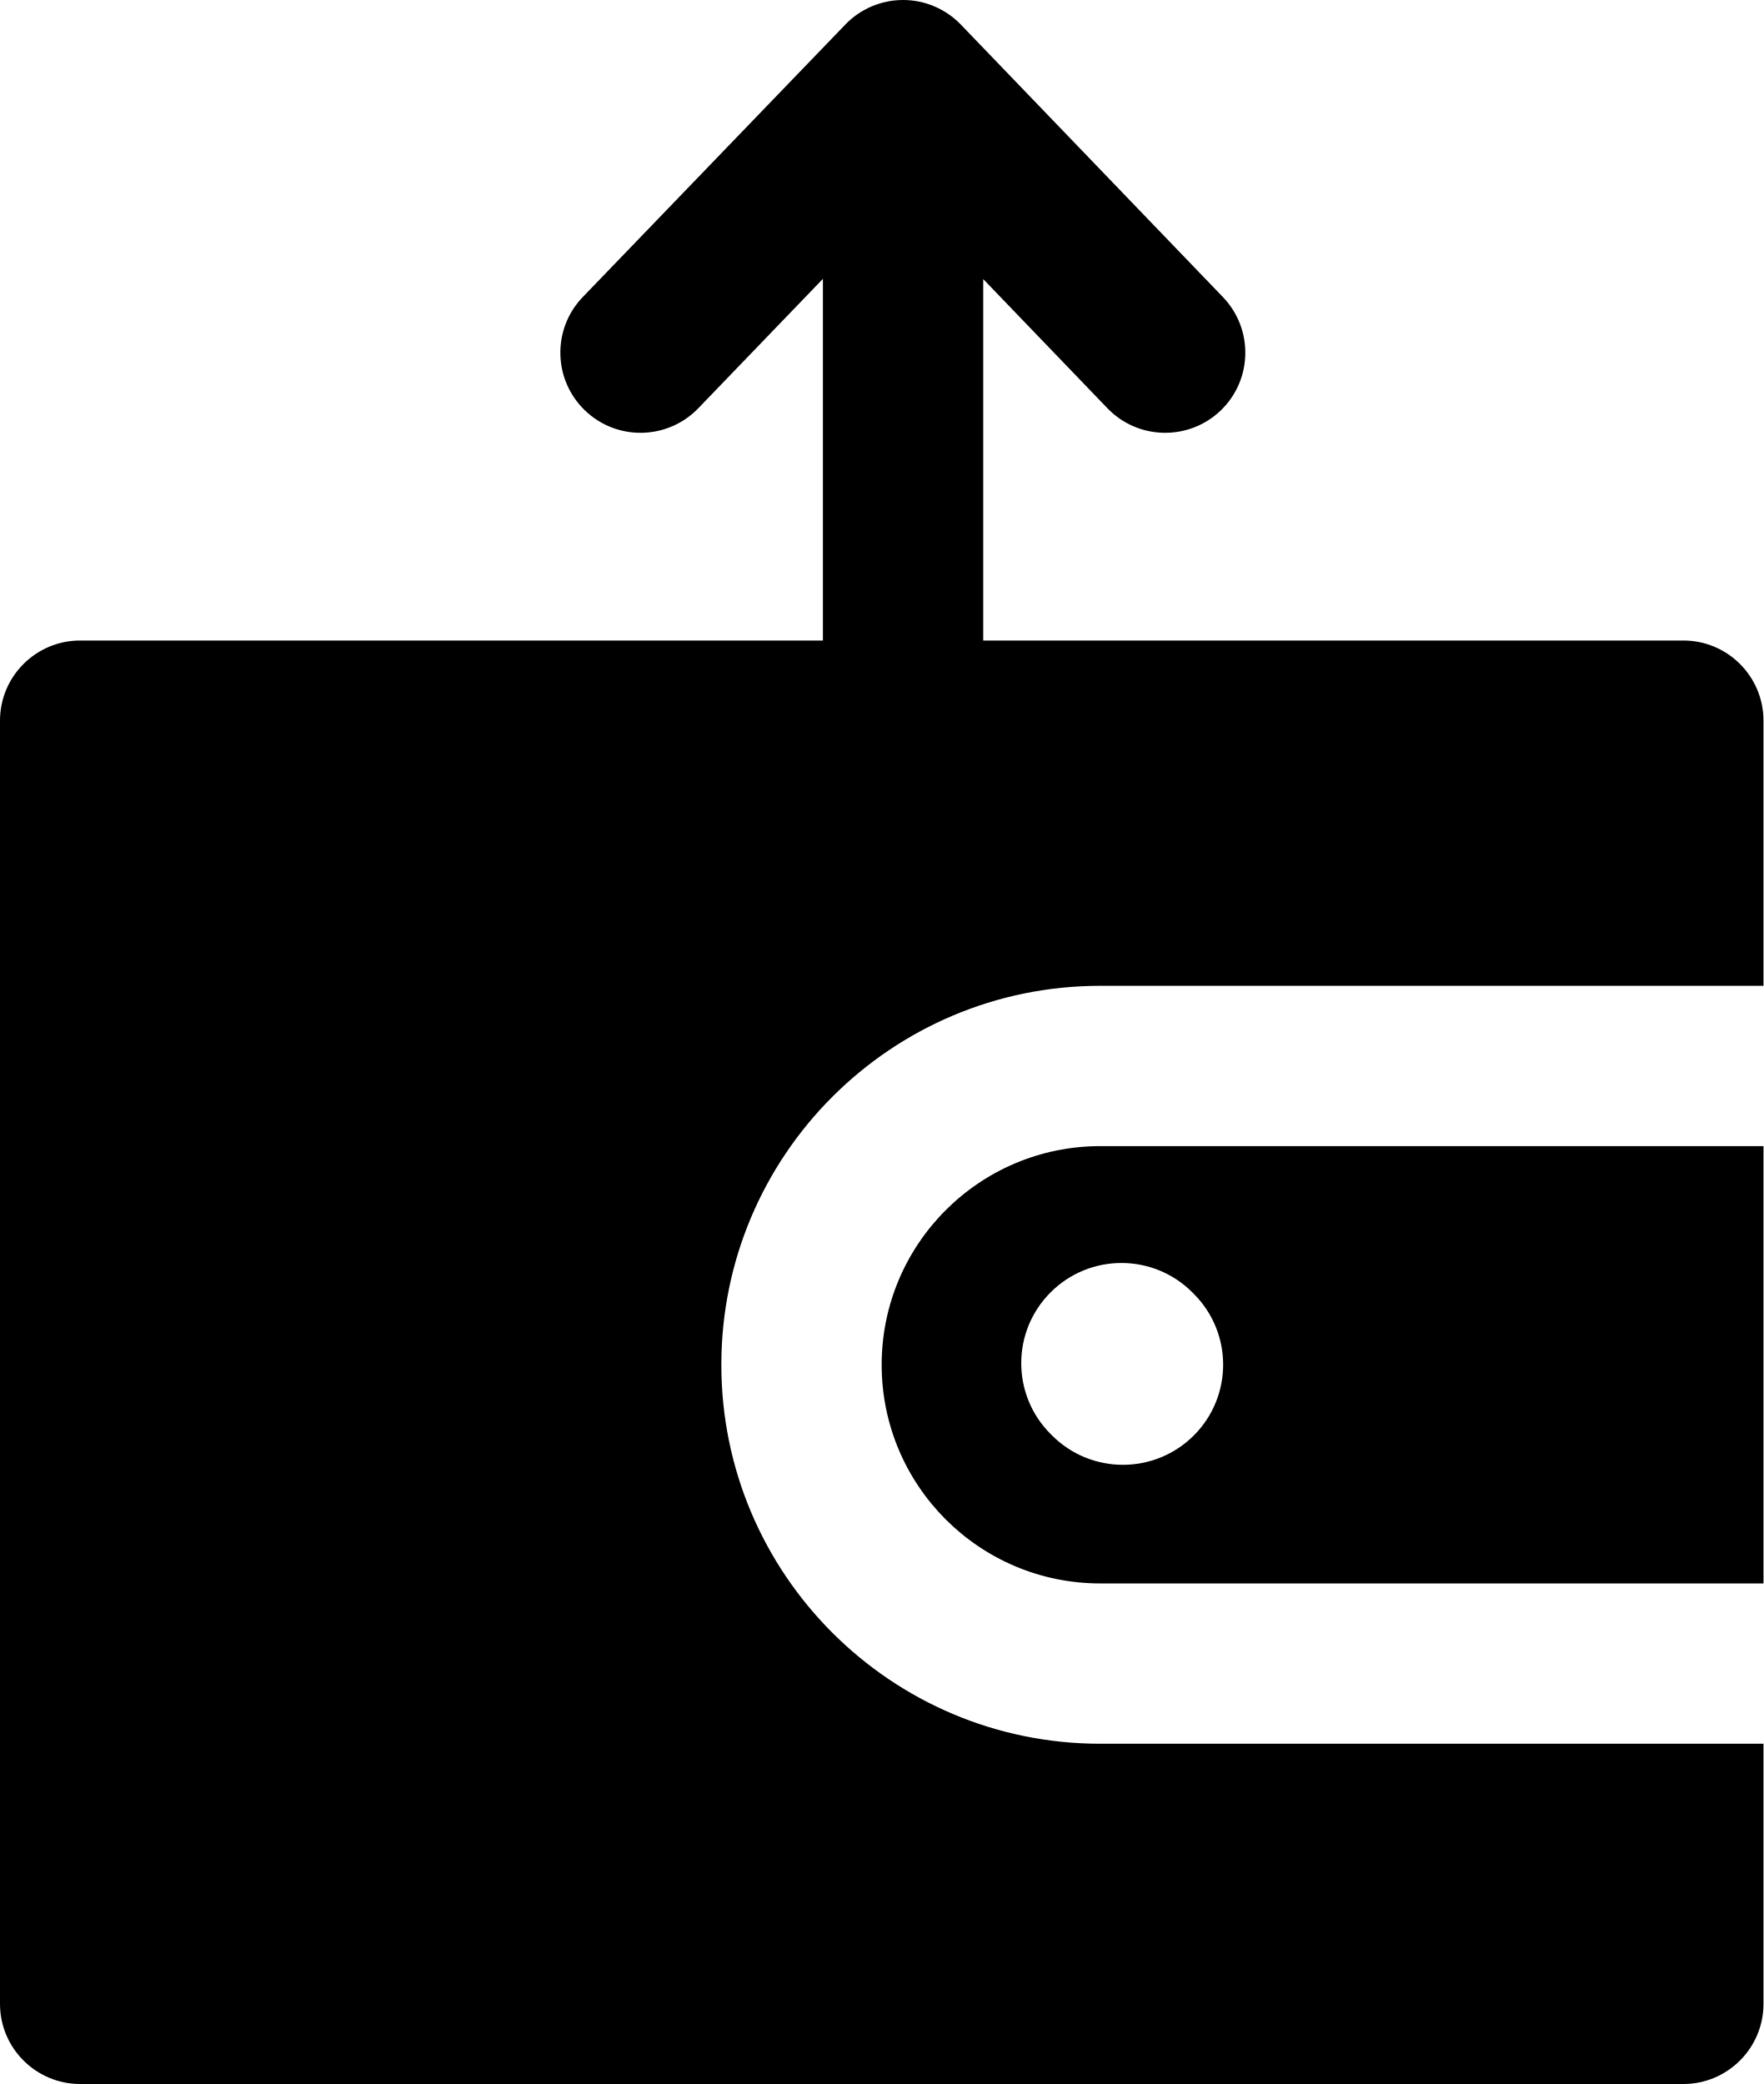
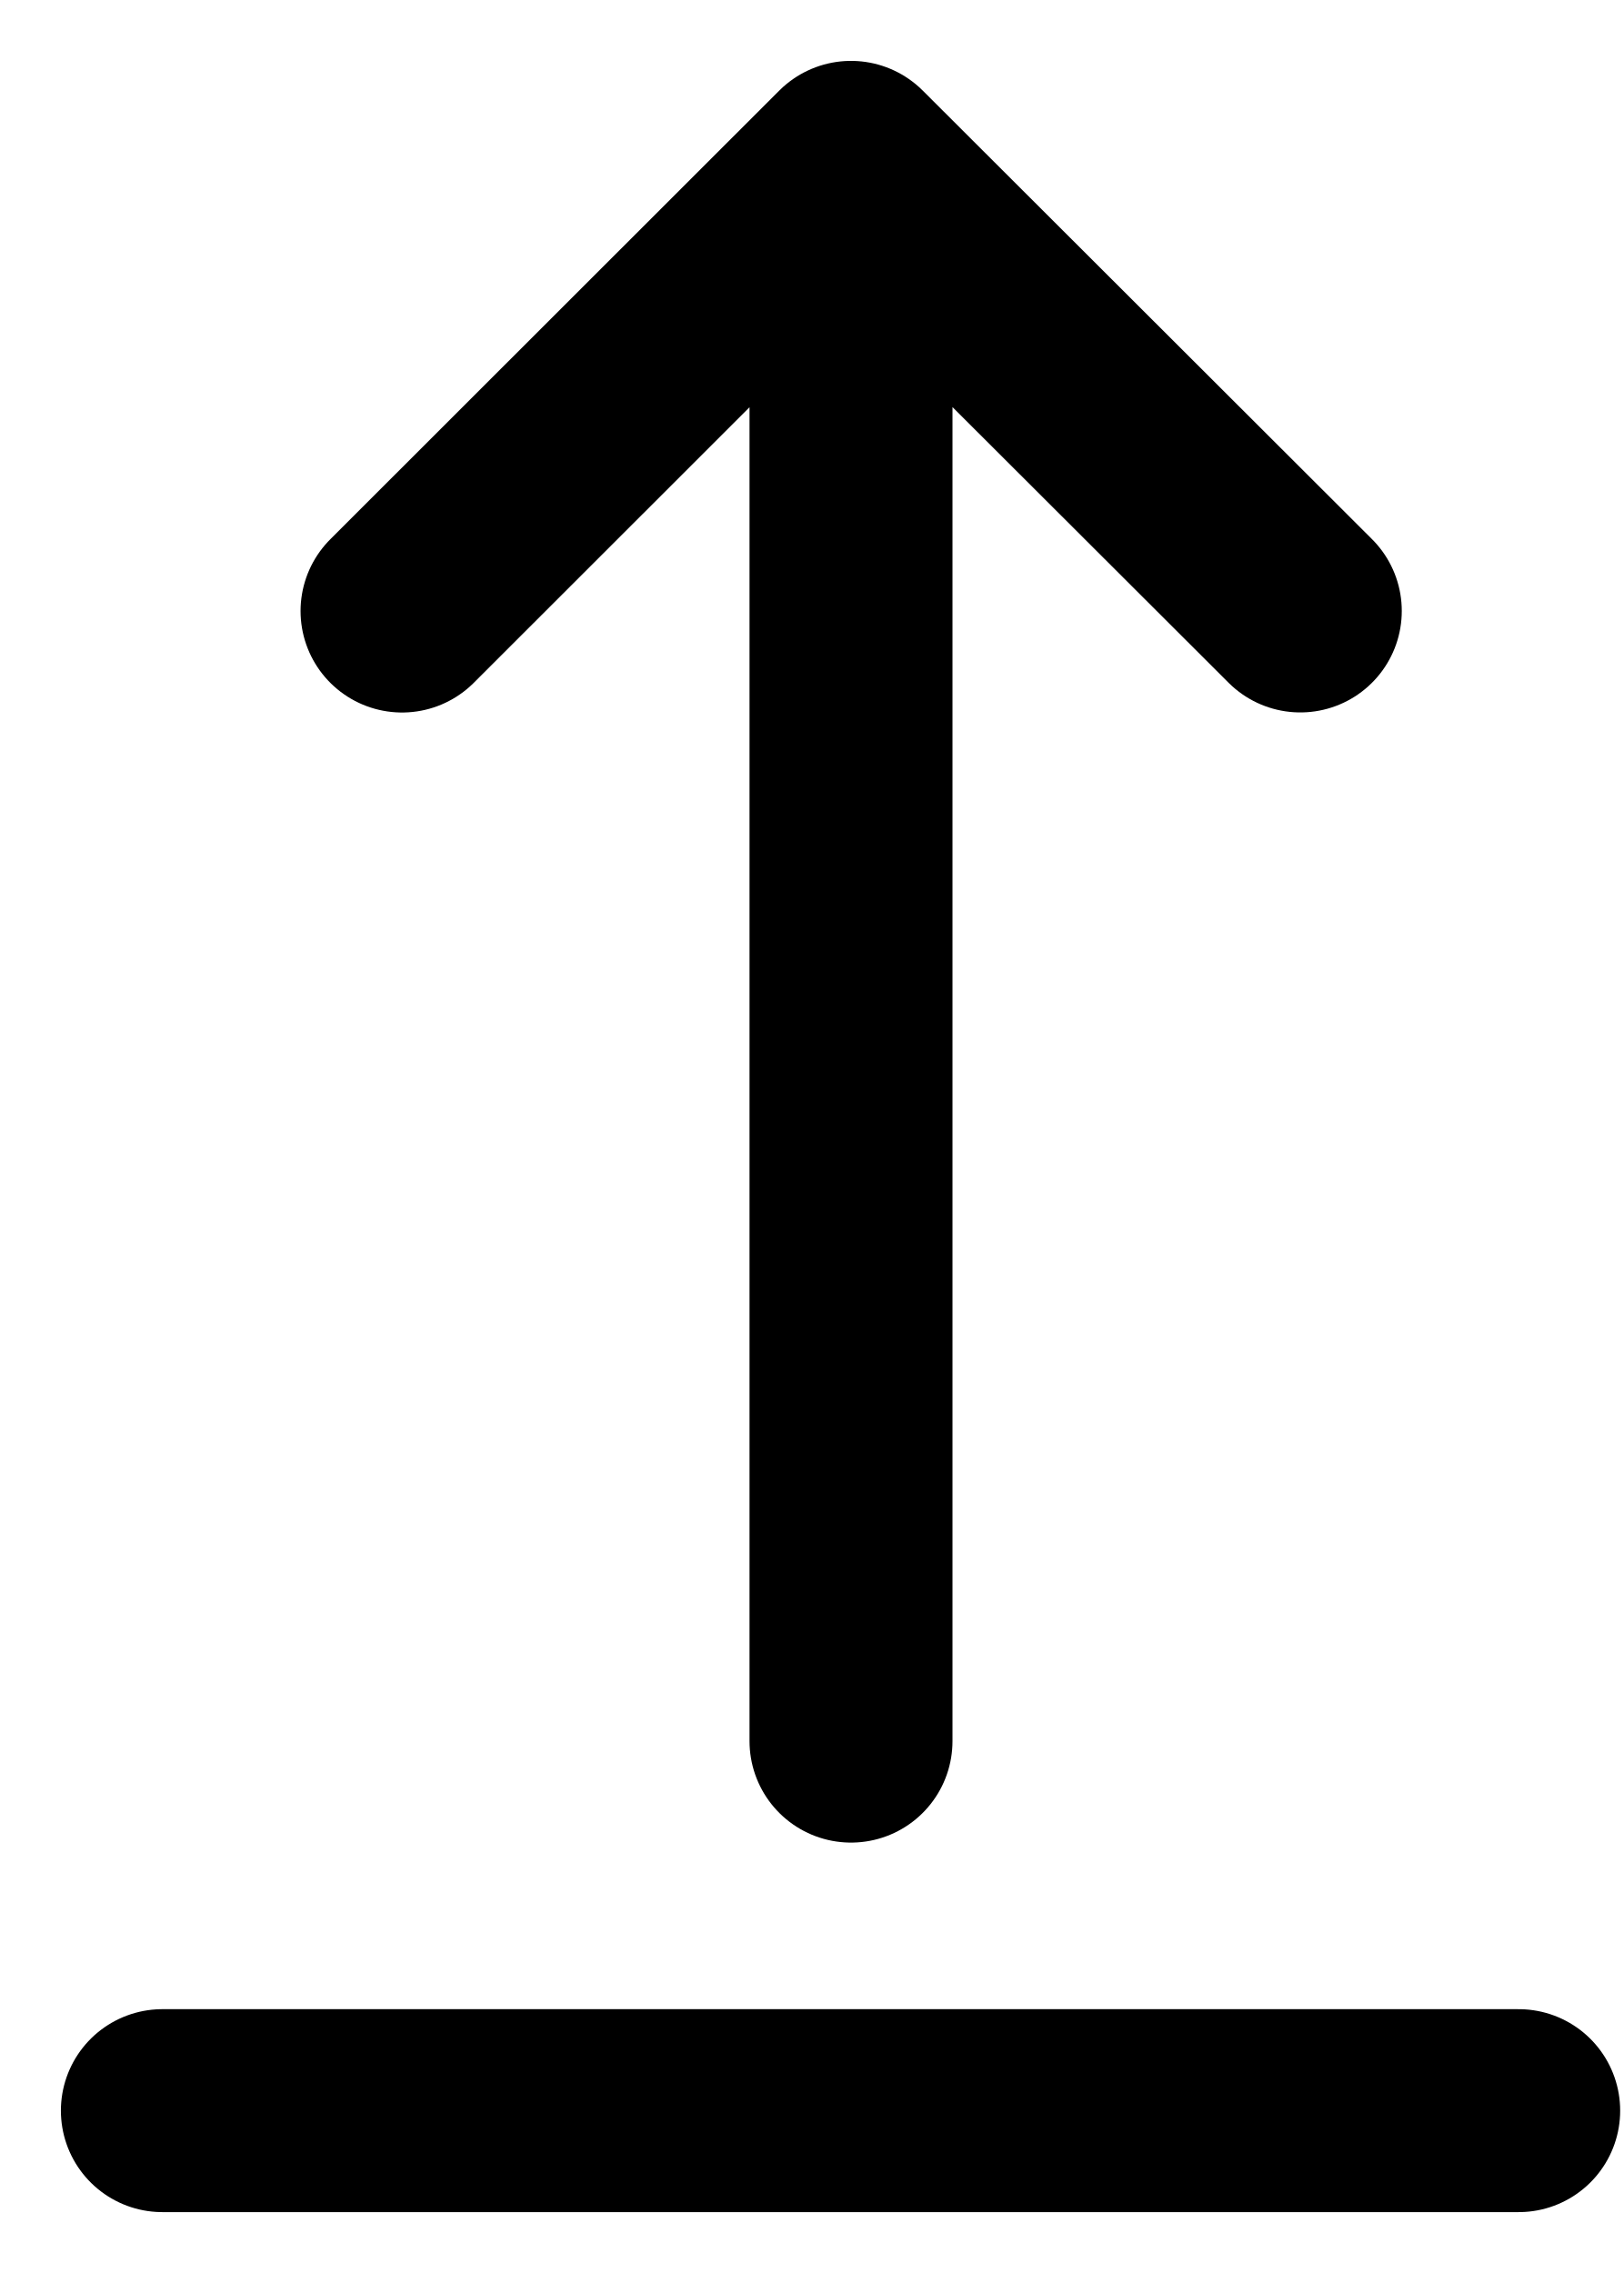
- <svg xmlns="http://www.w3.org/2000/svg" width="22" height="26" viewBox="0 0 22 26" fill="none">
-   <path fill-rule="evenodd" clip-rule="evenodd" d="M1 26L21 26C21.552 26 22 25.552 22 25L22 21.755L13.727 21.755C11.116 21.755 8.999 19.638 8.999 17.027C8.999 14.416 11.116 12.299 13.727 12.299L22 12.299V8.991C22 8.439 21.552 7.991 21 7.991L12.266 7.991V3.482L13.815 5.093C14.198 5.491 14.831 5.503 15.229 5.121C15.627 4.738 15.639 4.105 15.257 3.707L11.987 0.307C11.798 0.111 11.538 0 11.266 9.17858e-08C10.995 -0 10.734 0.11 10.546 0.306L7.27 3.706C6.887 4.104 6.899 4.737 7.297 5.12C7.694 5.503 8.327 5.491 8.711 5.094L10.266 3.479V7.991L1 7.991C0.448 7.991 -2.27951e-06 8.439 0 8.991V25C0 25.552 0.448 26 1 26ZM22 14.299V19.755L13.727 19.755C12.22 19.755 10.999 18.534 10.999 17.027C10.999 15.521 12.22 14.299 13.727 14.299H22ZM14.874 16.123C14.386 15.635 13.595 15.635 13.107 16.123C12.618 16.611 12.618 17.403 13.107 17.891L13.125 17.909C13.613 18.397 14.404 18.397 14.893 17.909C15.381 17.421 15.381 16.63 14.893 16.142L14.874 16.123Z" fill="black" />
+ <svg xmlns="http://www.w3.org/2000/svg" width="20" height="28" viewBox="0 0 20 28" fill="none">
+   <path d="M18.706 26L2 26" stroke="black" stroke-width="2.5" stroke-linecap="round" stroke-linejoin="round" />
+   <path d="M10.482 21.448L10.482 2.948M4.952 7.527L10.482 2L16.016 7.526" stroke="black" stroke-width="2.5" stroke-linecap="round" stroke-linejoin="round" />
</svg>
